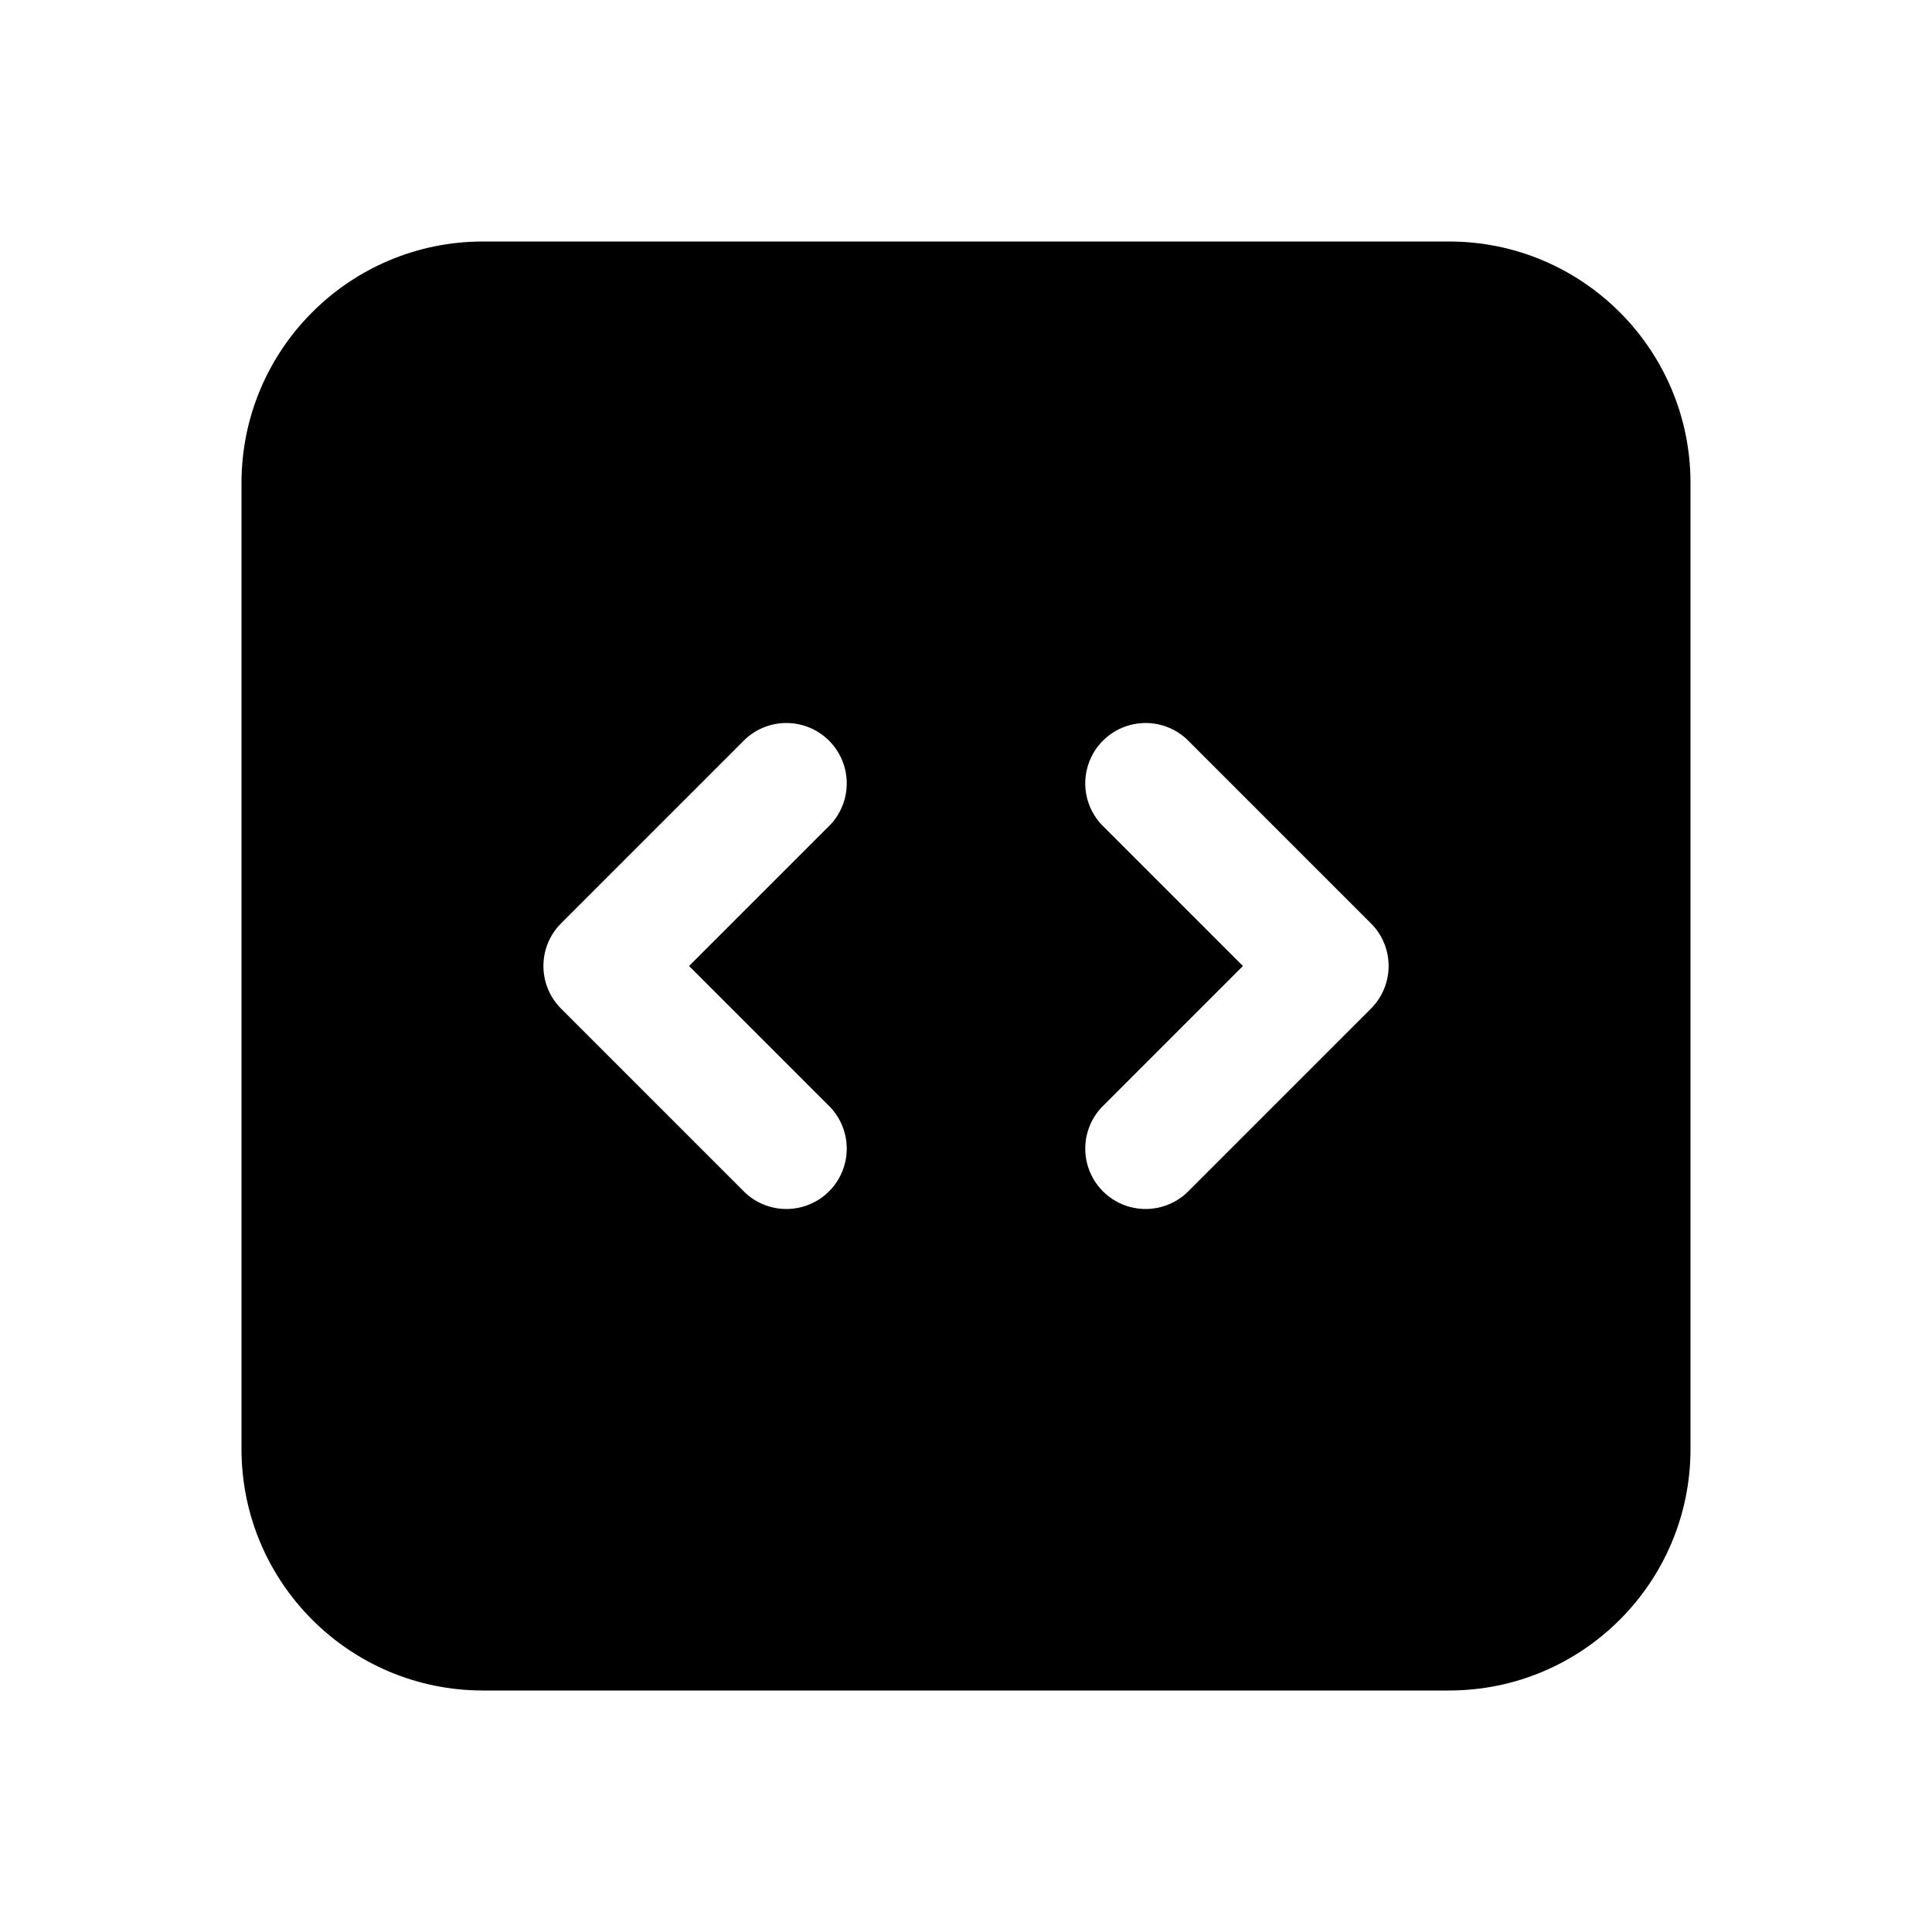
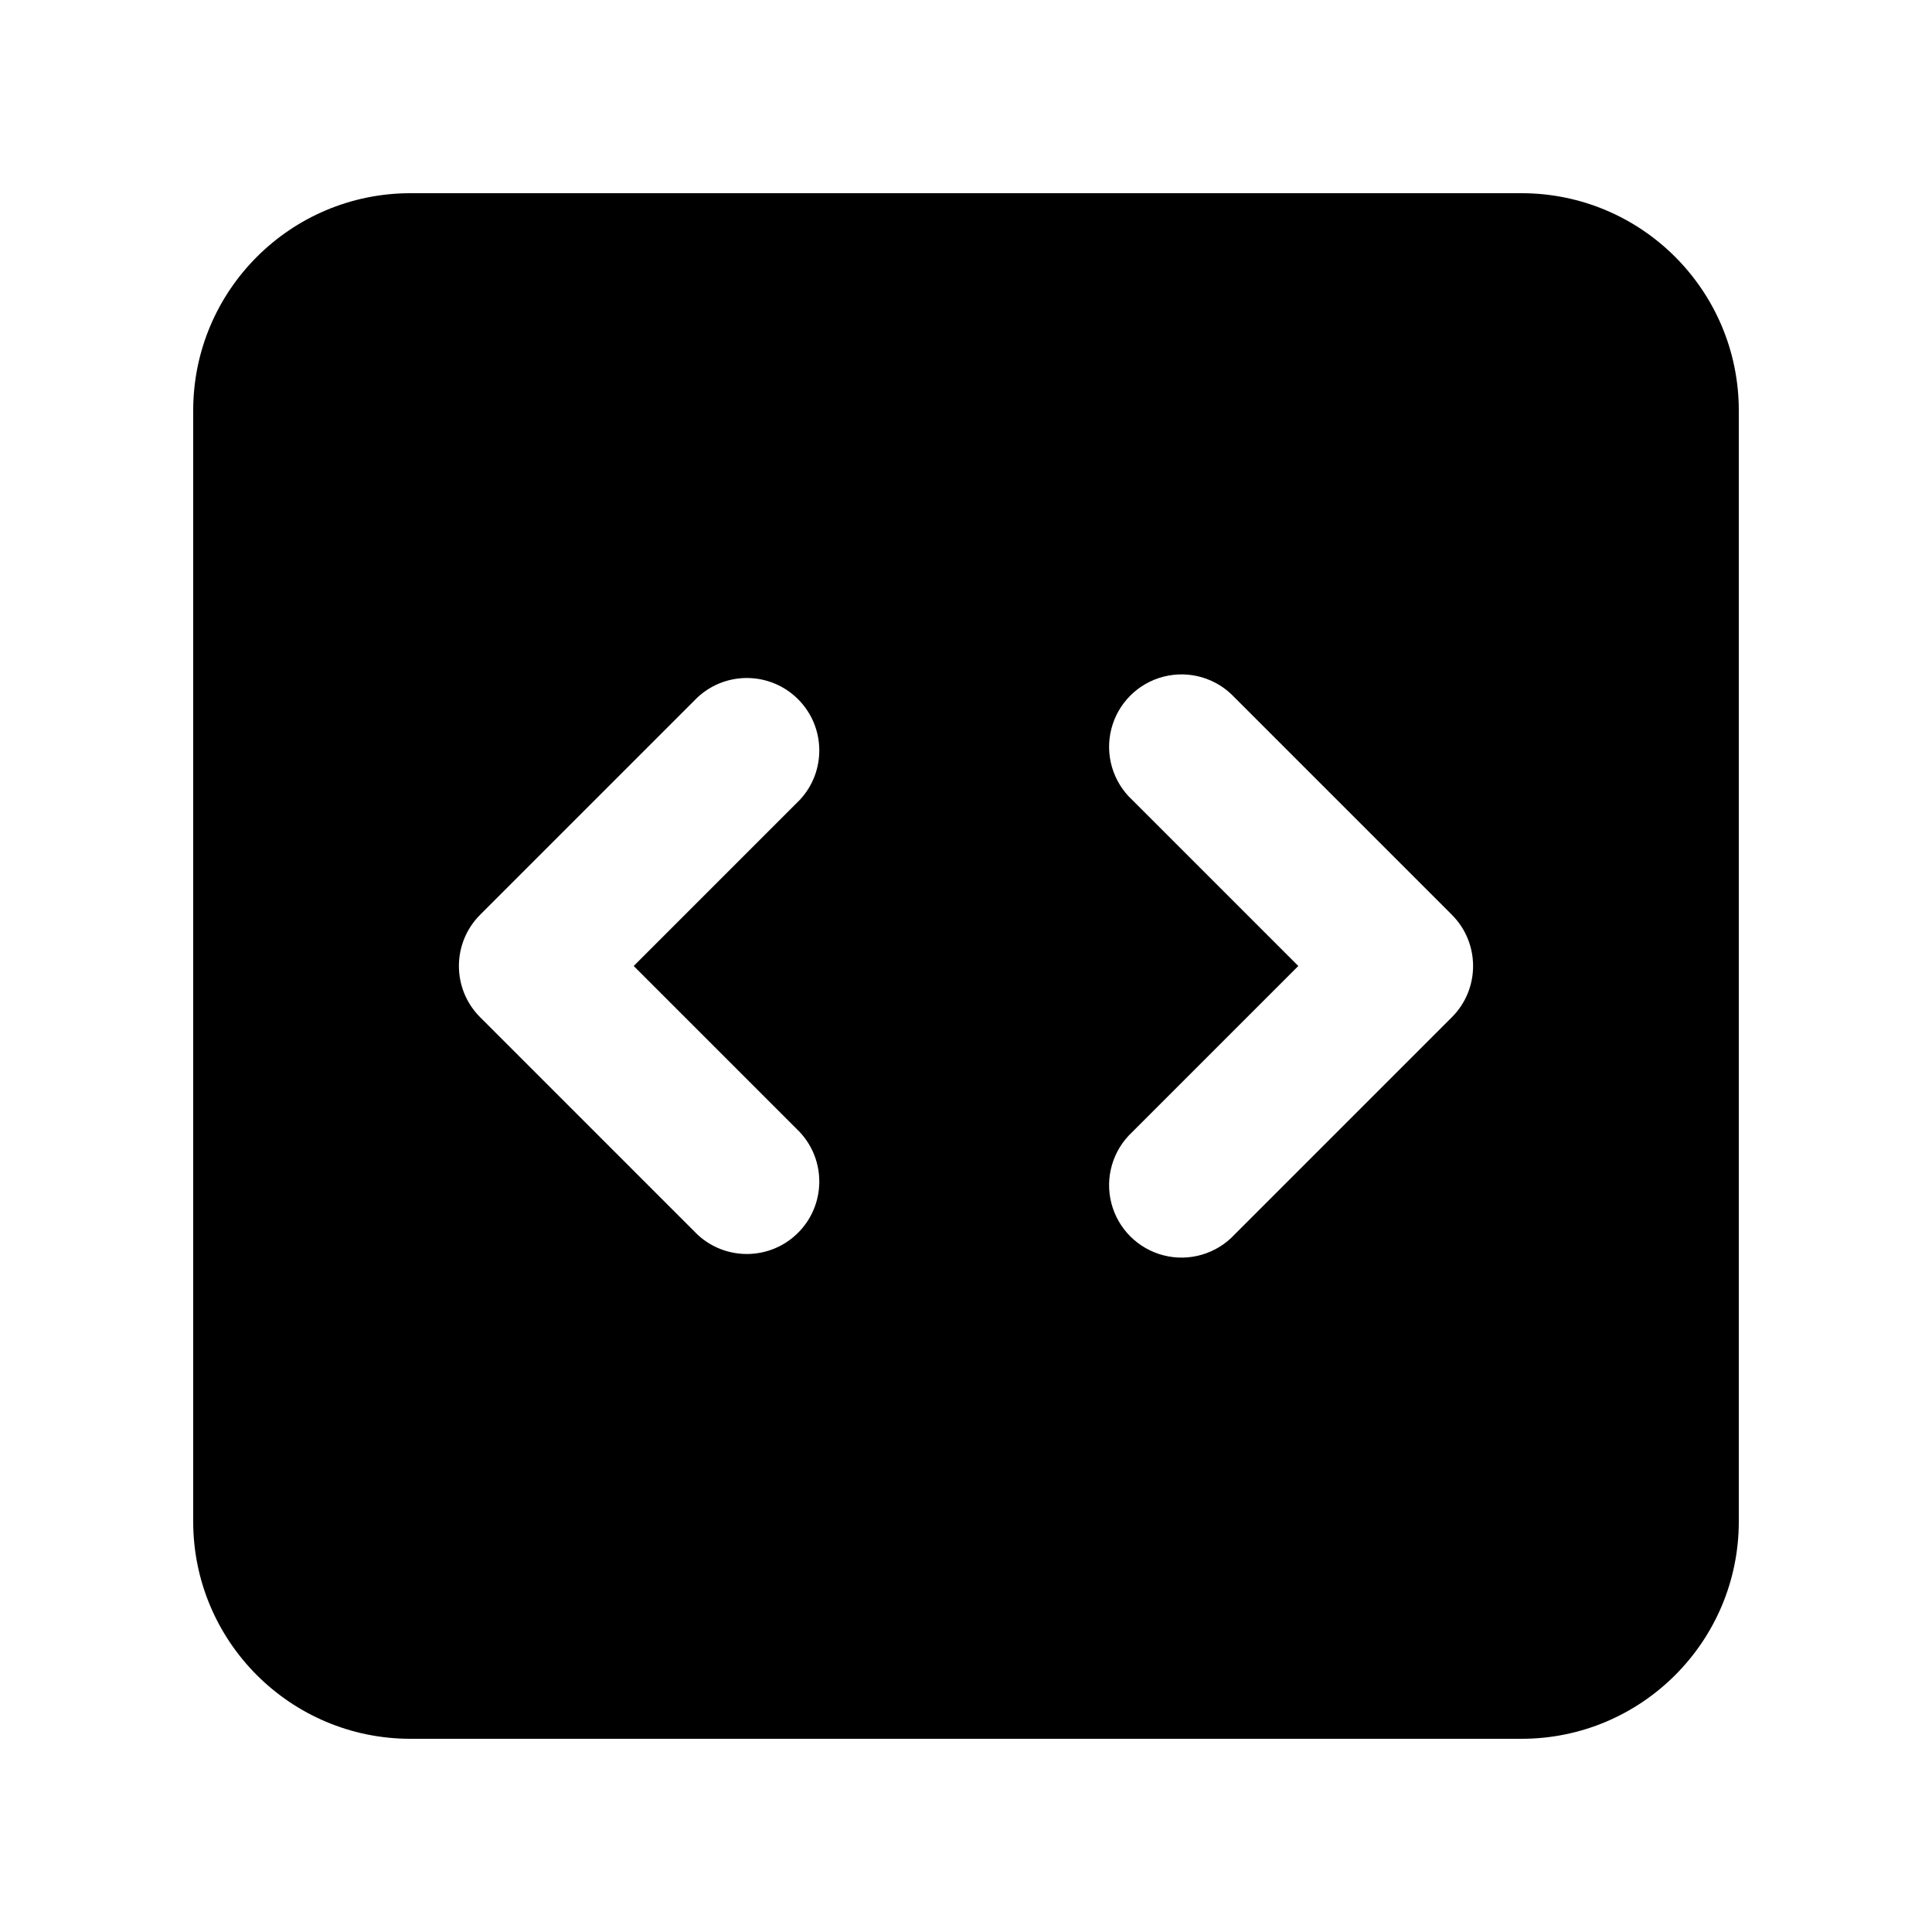
- <svg xmlns="http://www.w3.org/2000/svg" viewBox="0 0 24 24" fill="currentColor" class="w-6 h-6">
-   <path fill-rule="evenodd" d="M3 6a3 3 0 013-3h12a3 3 0 013 3v12a3 3 0 01-3 3H6a3 3 0 01-3-3V6zm14.25 6a.75.75 0 01-.22.53l-2.25 2.25a.75.75 0 11-1.06-1.06L15.44 12l-1.72-1.72a.75.75 0 111.06-1.06l2.25 2.25c.141.14.22.331.22.53zm-10.28-.53a.75.75 0 000 1.06l2.25 2.25a.75.75 0 101.06-1.06L8.56 12l1.72-1.72a.75.75 0 10-1.06-1.06l-2.25 2.25z" clip-rule="evenodd" />
+ <svg xmlns="http://www.w3.org/2000/svg" viewBox="0 0 20 20" fill="currentColor" class="w-5 h-5">
+   <path fill-rule="evenodd" d="M4.25 2A2.25 2.25 0 002 4.25v11.5A2.25 2.25 0 004.25 18h11.5A2.25 2.25 0 0018 15.75V4.25A2.25 2.25 0 0015.75 2H4.25zm4.03 6.28a.75.75 0 00-1.06-1.06L4.97 9.47a.75.75 0 000 1.06l2.25 2.25a.75.75 0 001.06-1.06L6.56 10l1.72-1.72zm4.5-1.06a.75.75 0 10-1.06 1.06L13.44 10l-1.72 1.72a.75.75 0 101.06 1.06l2.25-2.25a.75.75 0 000-1.06l-2.25-2.25z" clip-rule="evenodd" />
</svg>
